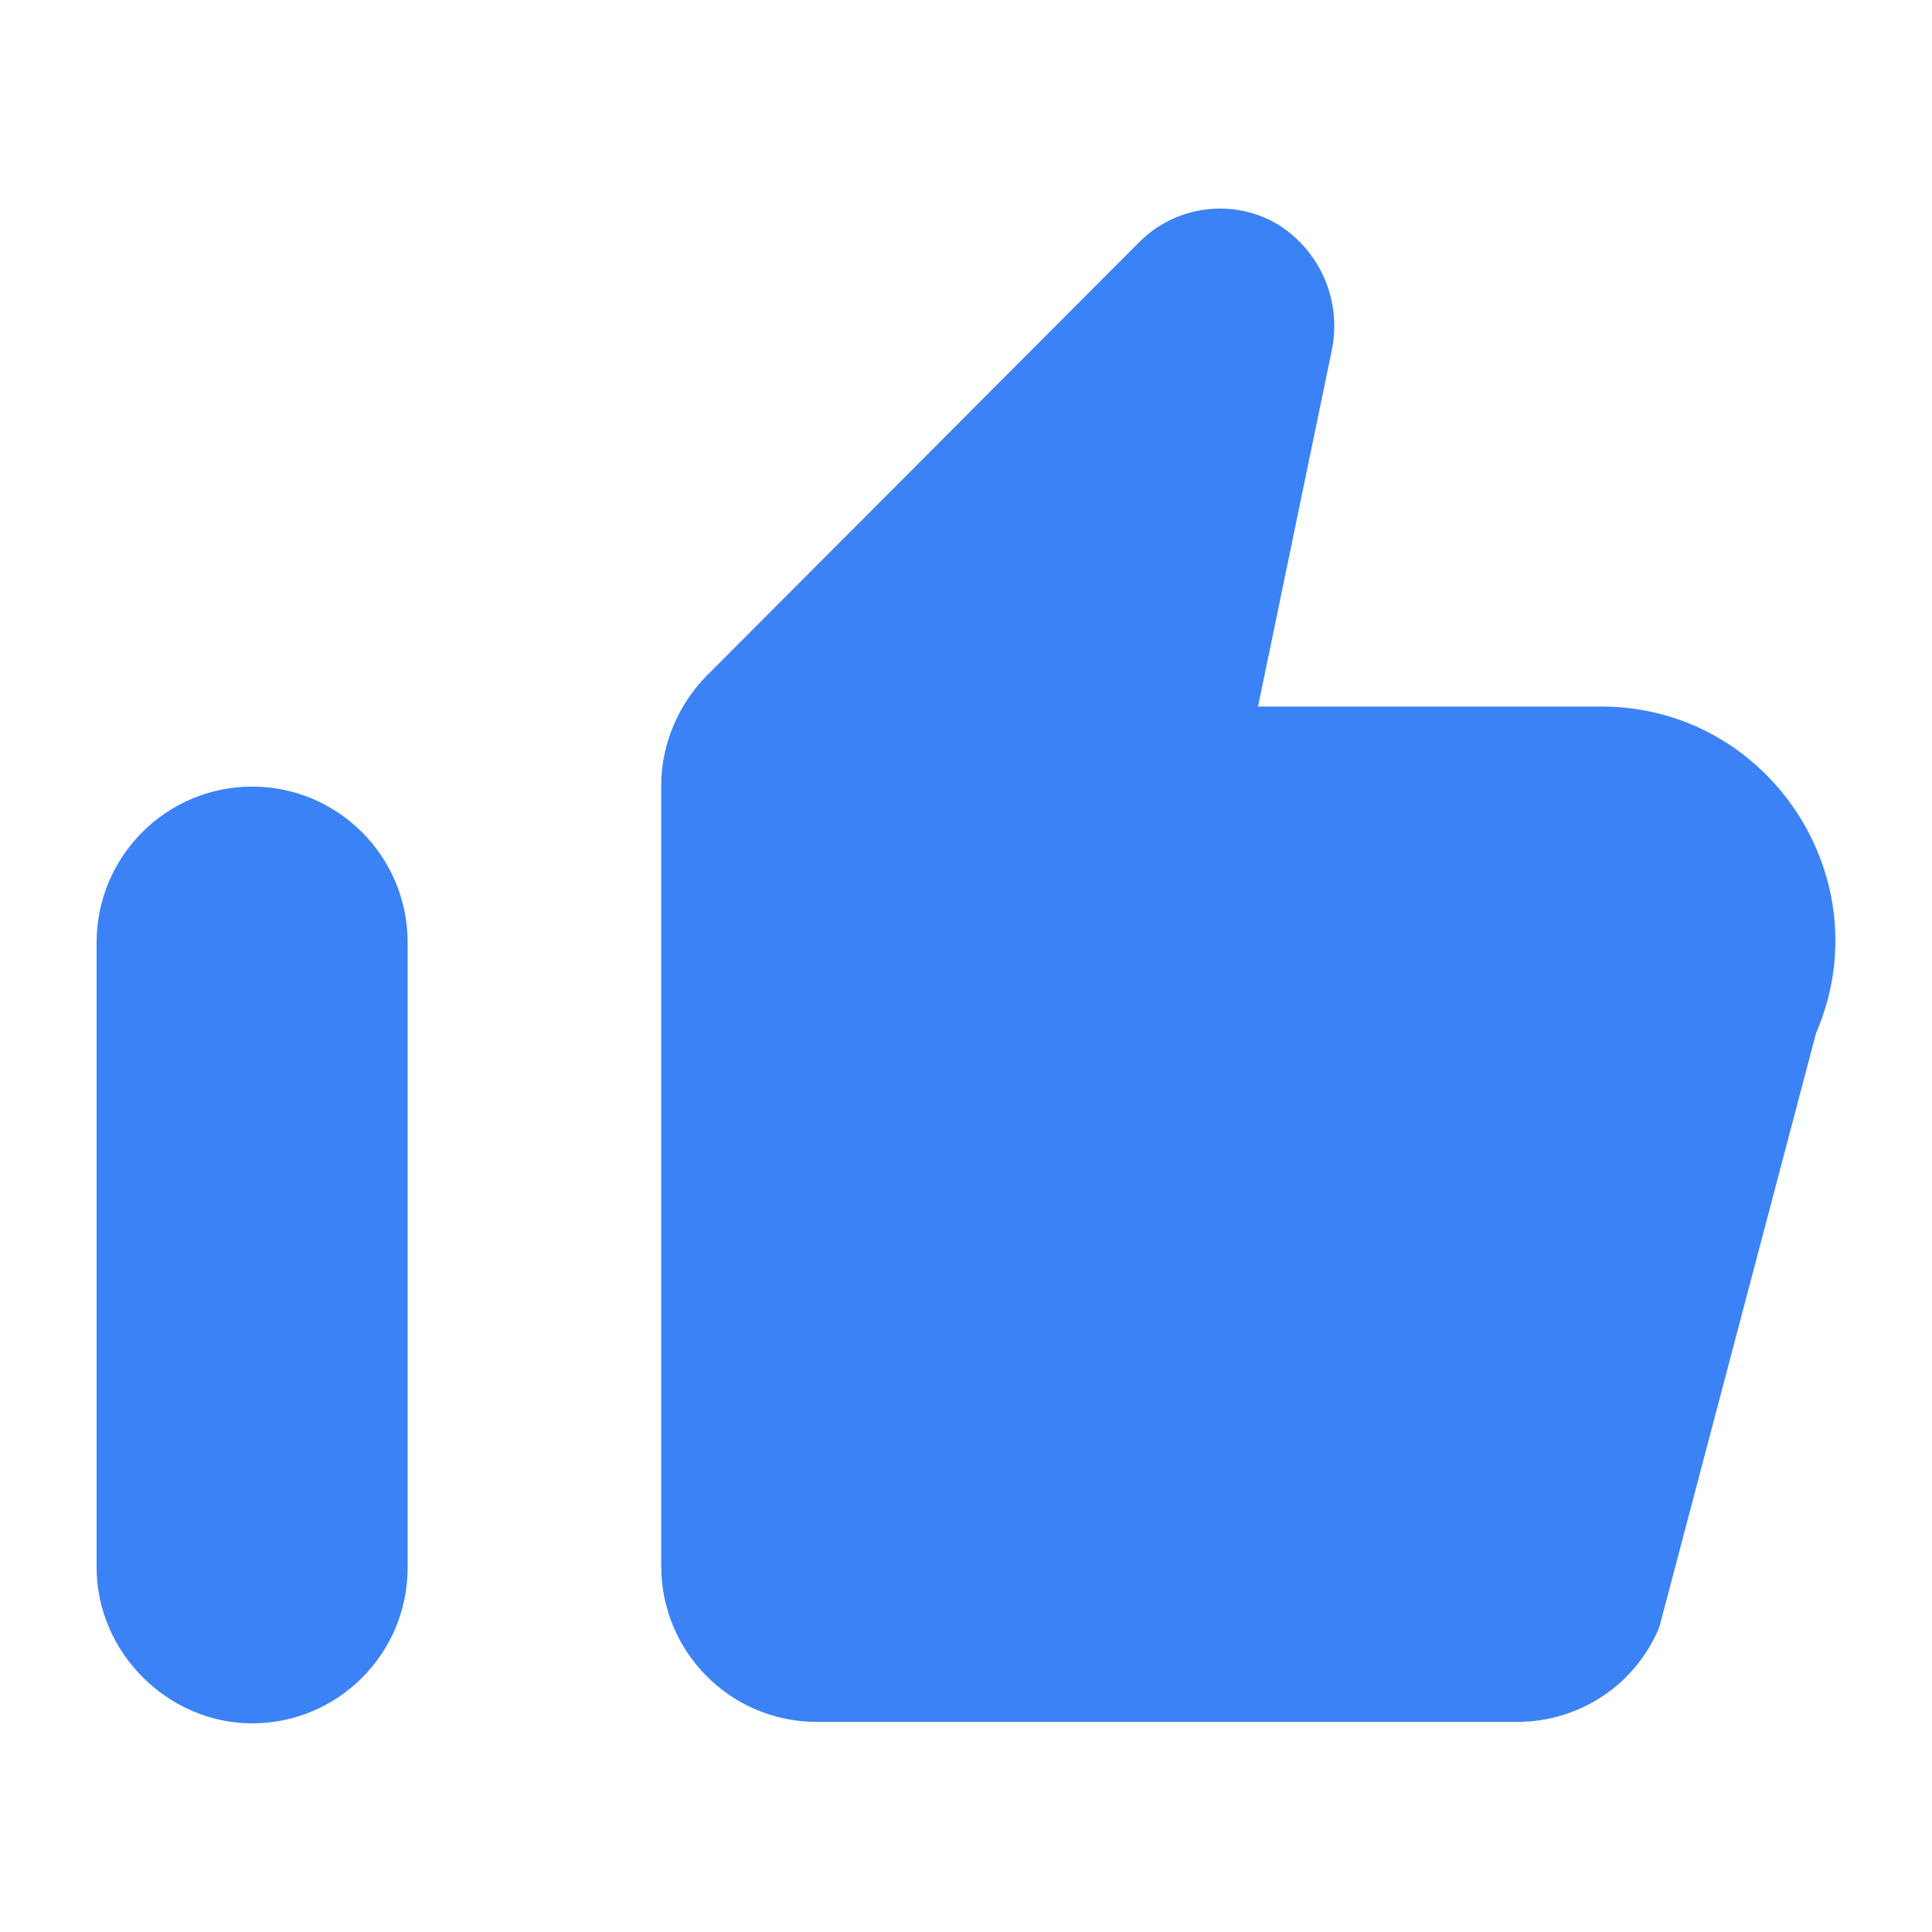
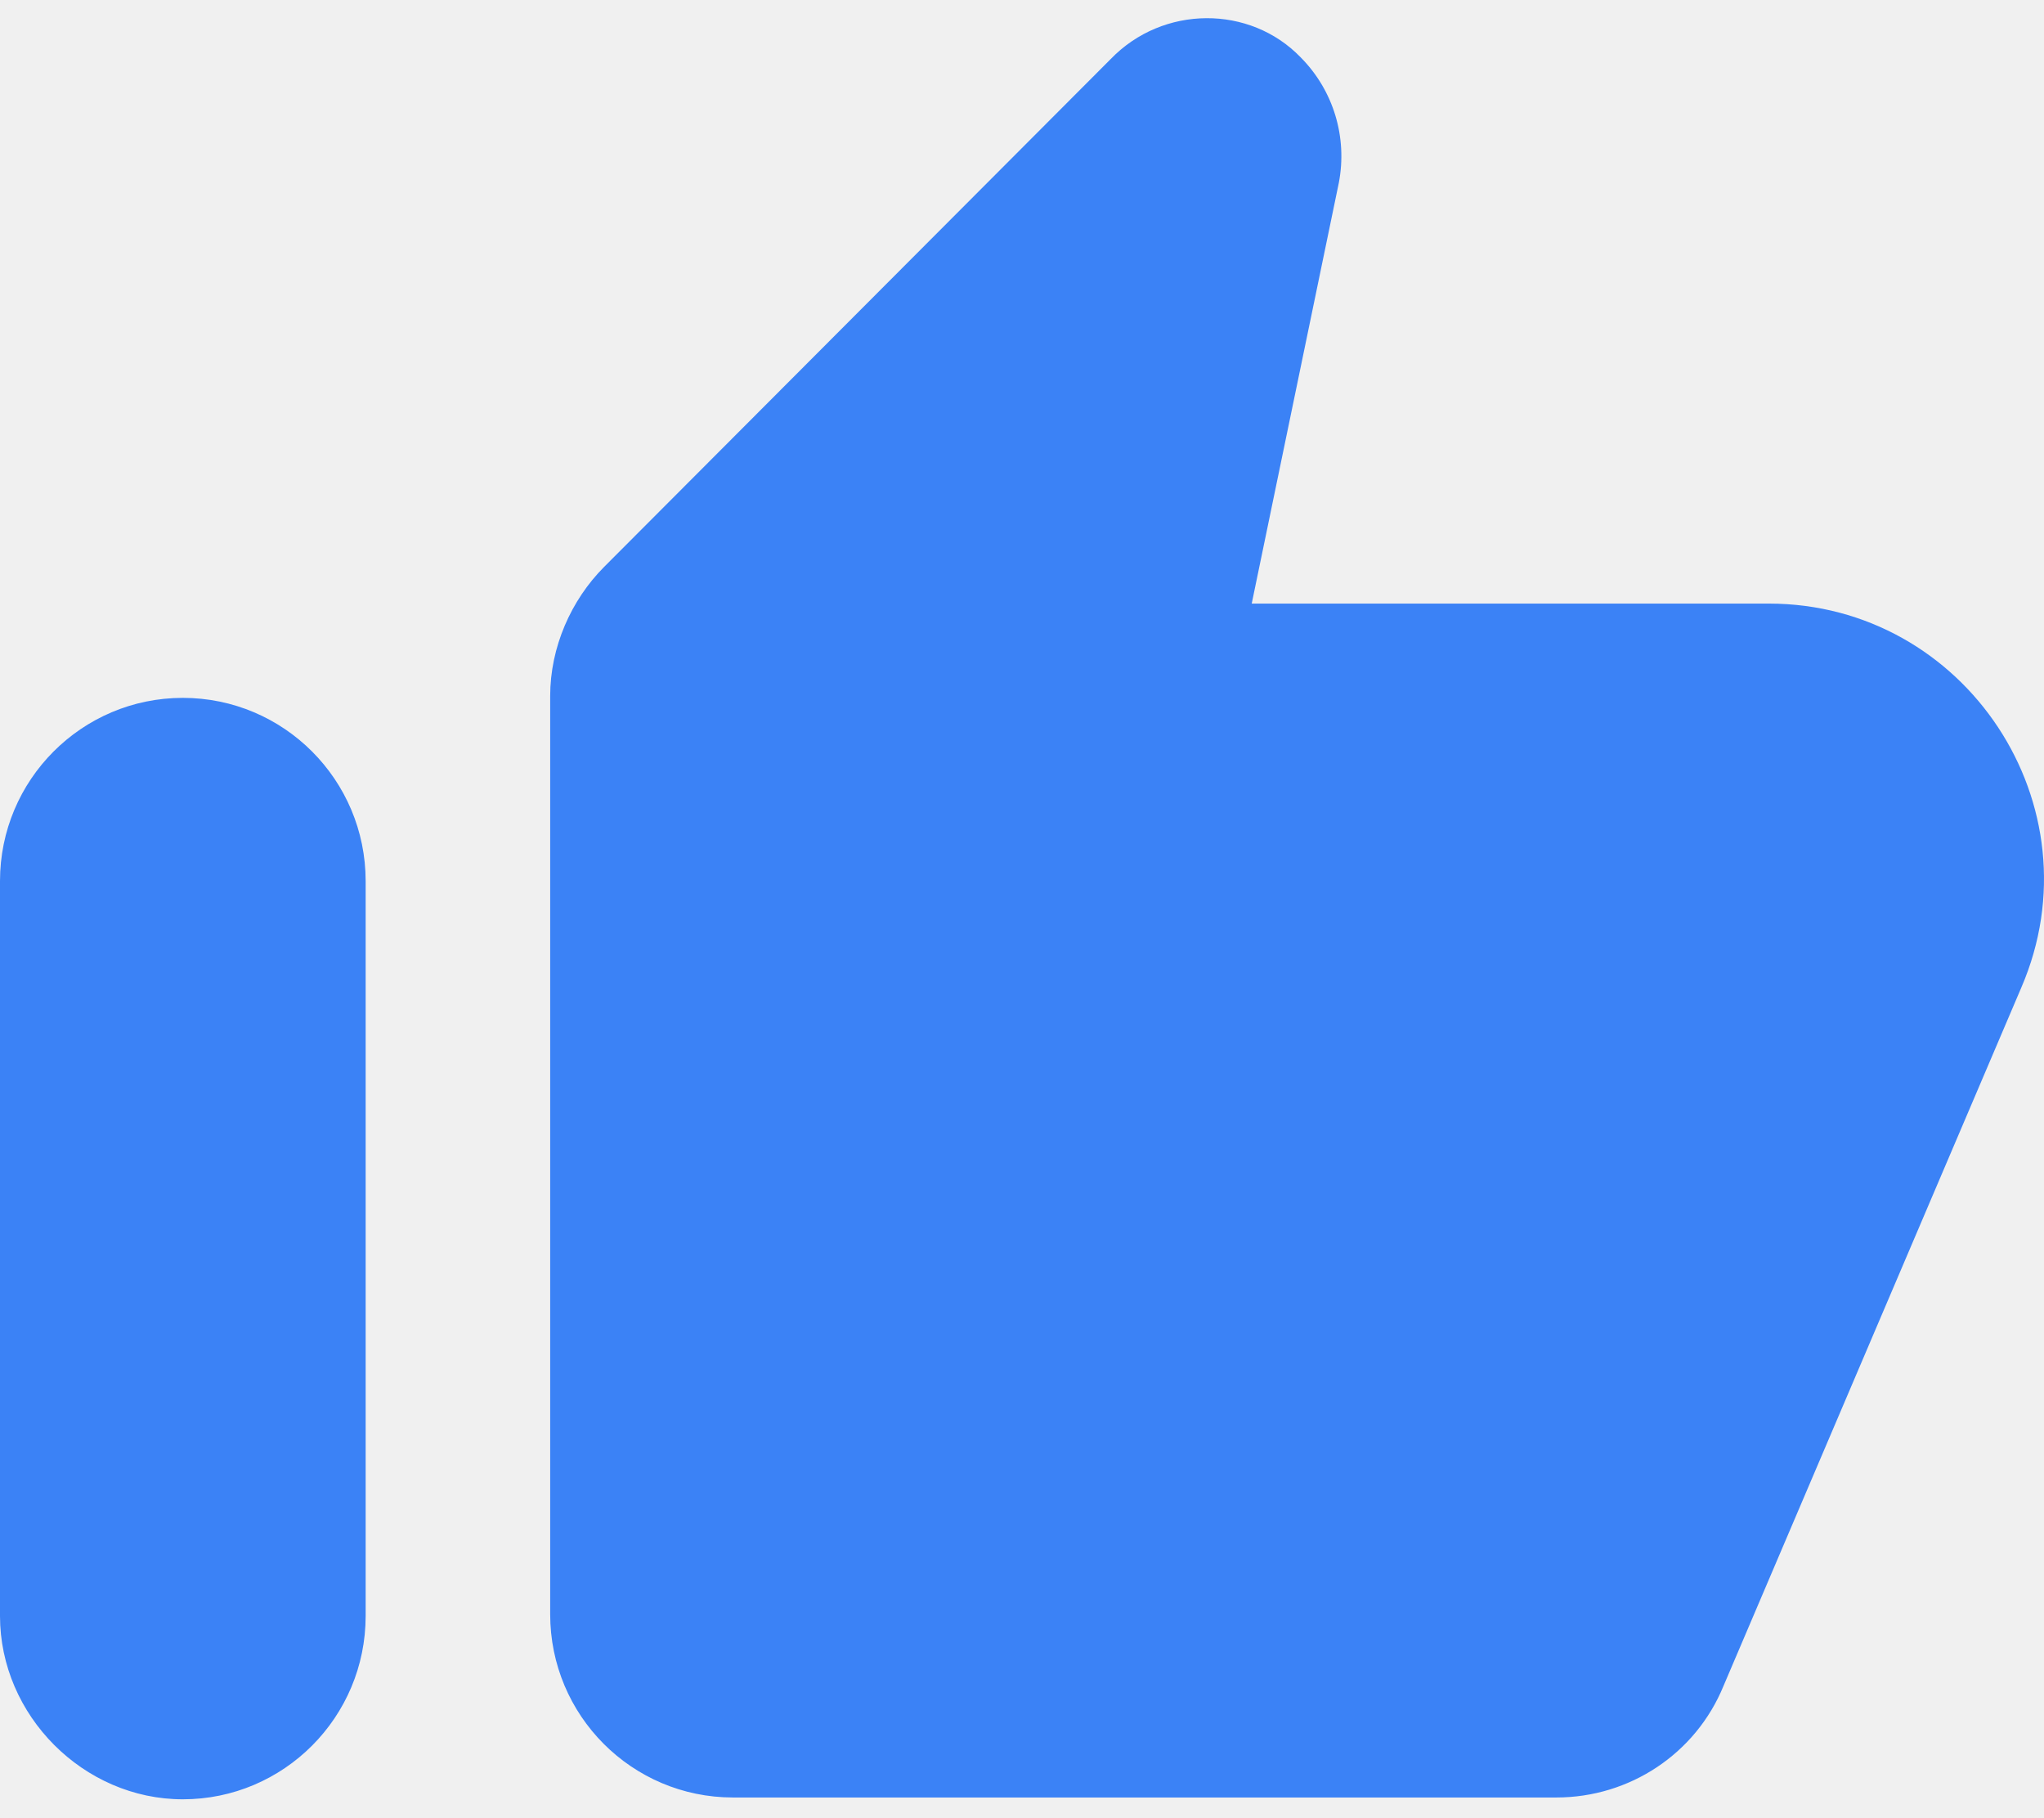
- <svg xmlns="http://www.w3.org/2000/svg" width="20" height="20" viewBox="0 0 20 20" fill="none">
-   <rect width="20" height="20" fill="white" />
-   <path d="M11.781 2.519L7.32 6.991C7.029 7.283 6.845 7.698 6.845 8.128V16.212C6.845 17.103 7.565 17.825 8.455 17.825H15.706C16.35 17.825 16.933 17.441 17.178 16.841L18.8 10.694C19.49 9.096 18.309 7.314 16.577 7.314H13.023L13.79 3.61C13.867 3.21 13.744 2.795 13.453 2.503C13.008 2.042 12.242 2.042 11.781 2.519ZM2.61 17.84C3.499 17.84 4.22 17.118 4.22 16.227V9.757C4.22 8.866 3.499 8.143 2.61 8.143C1.721 8.143 1 8.866 1 9.757V16.227C1 17.103 1.736 17.84 2.61 17.84Z" fill="#3B82F6" />
+ <svg xmlns="http://www.w3.org/2000/svg" width="18" height="16" viewBox="0 0 18 16" fill="none">
+   <path d="M9.782 0.519L5.32 4.991C5.029 5.283 4.845 5.698 4.845 6.128V14.212C4.845 15.103 5.565 15.825 6.455 15.825H13.706C14.35 15.825 14.933 15.441 15.178 14.842L17.8 8.695C18.49 7.096 17.309 5.314 15.577 5.314H11.023L11.79 1.61C11.867 1.21 11.744 0.796 11.453 0.504C11.008 0.043 10.242 0.043 9.782 0.519ZM1.61 15.841C2.499 15.841 3.22 15.118 3.22 14.227V7.757C3.22 6.866 2.499 6.144 1.61 6.144C0.721 6.144 0 6.866 0 7.757V14.227C0 15.103 0.736 15.841 1.61 15.841Z" fill="#3B82F6" />
</svg>
